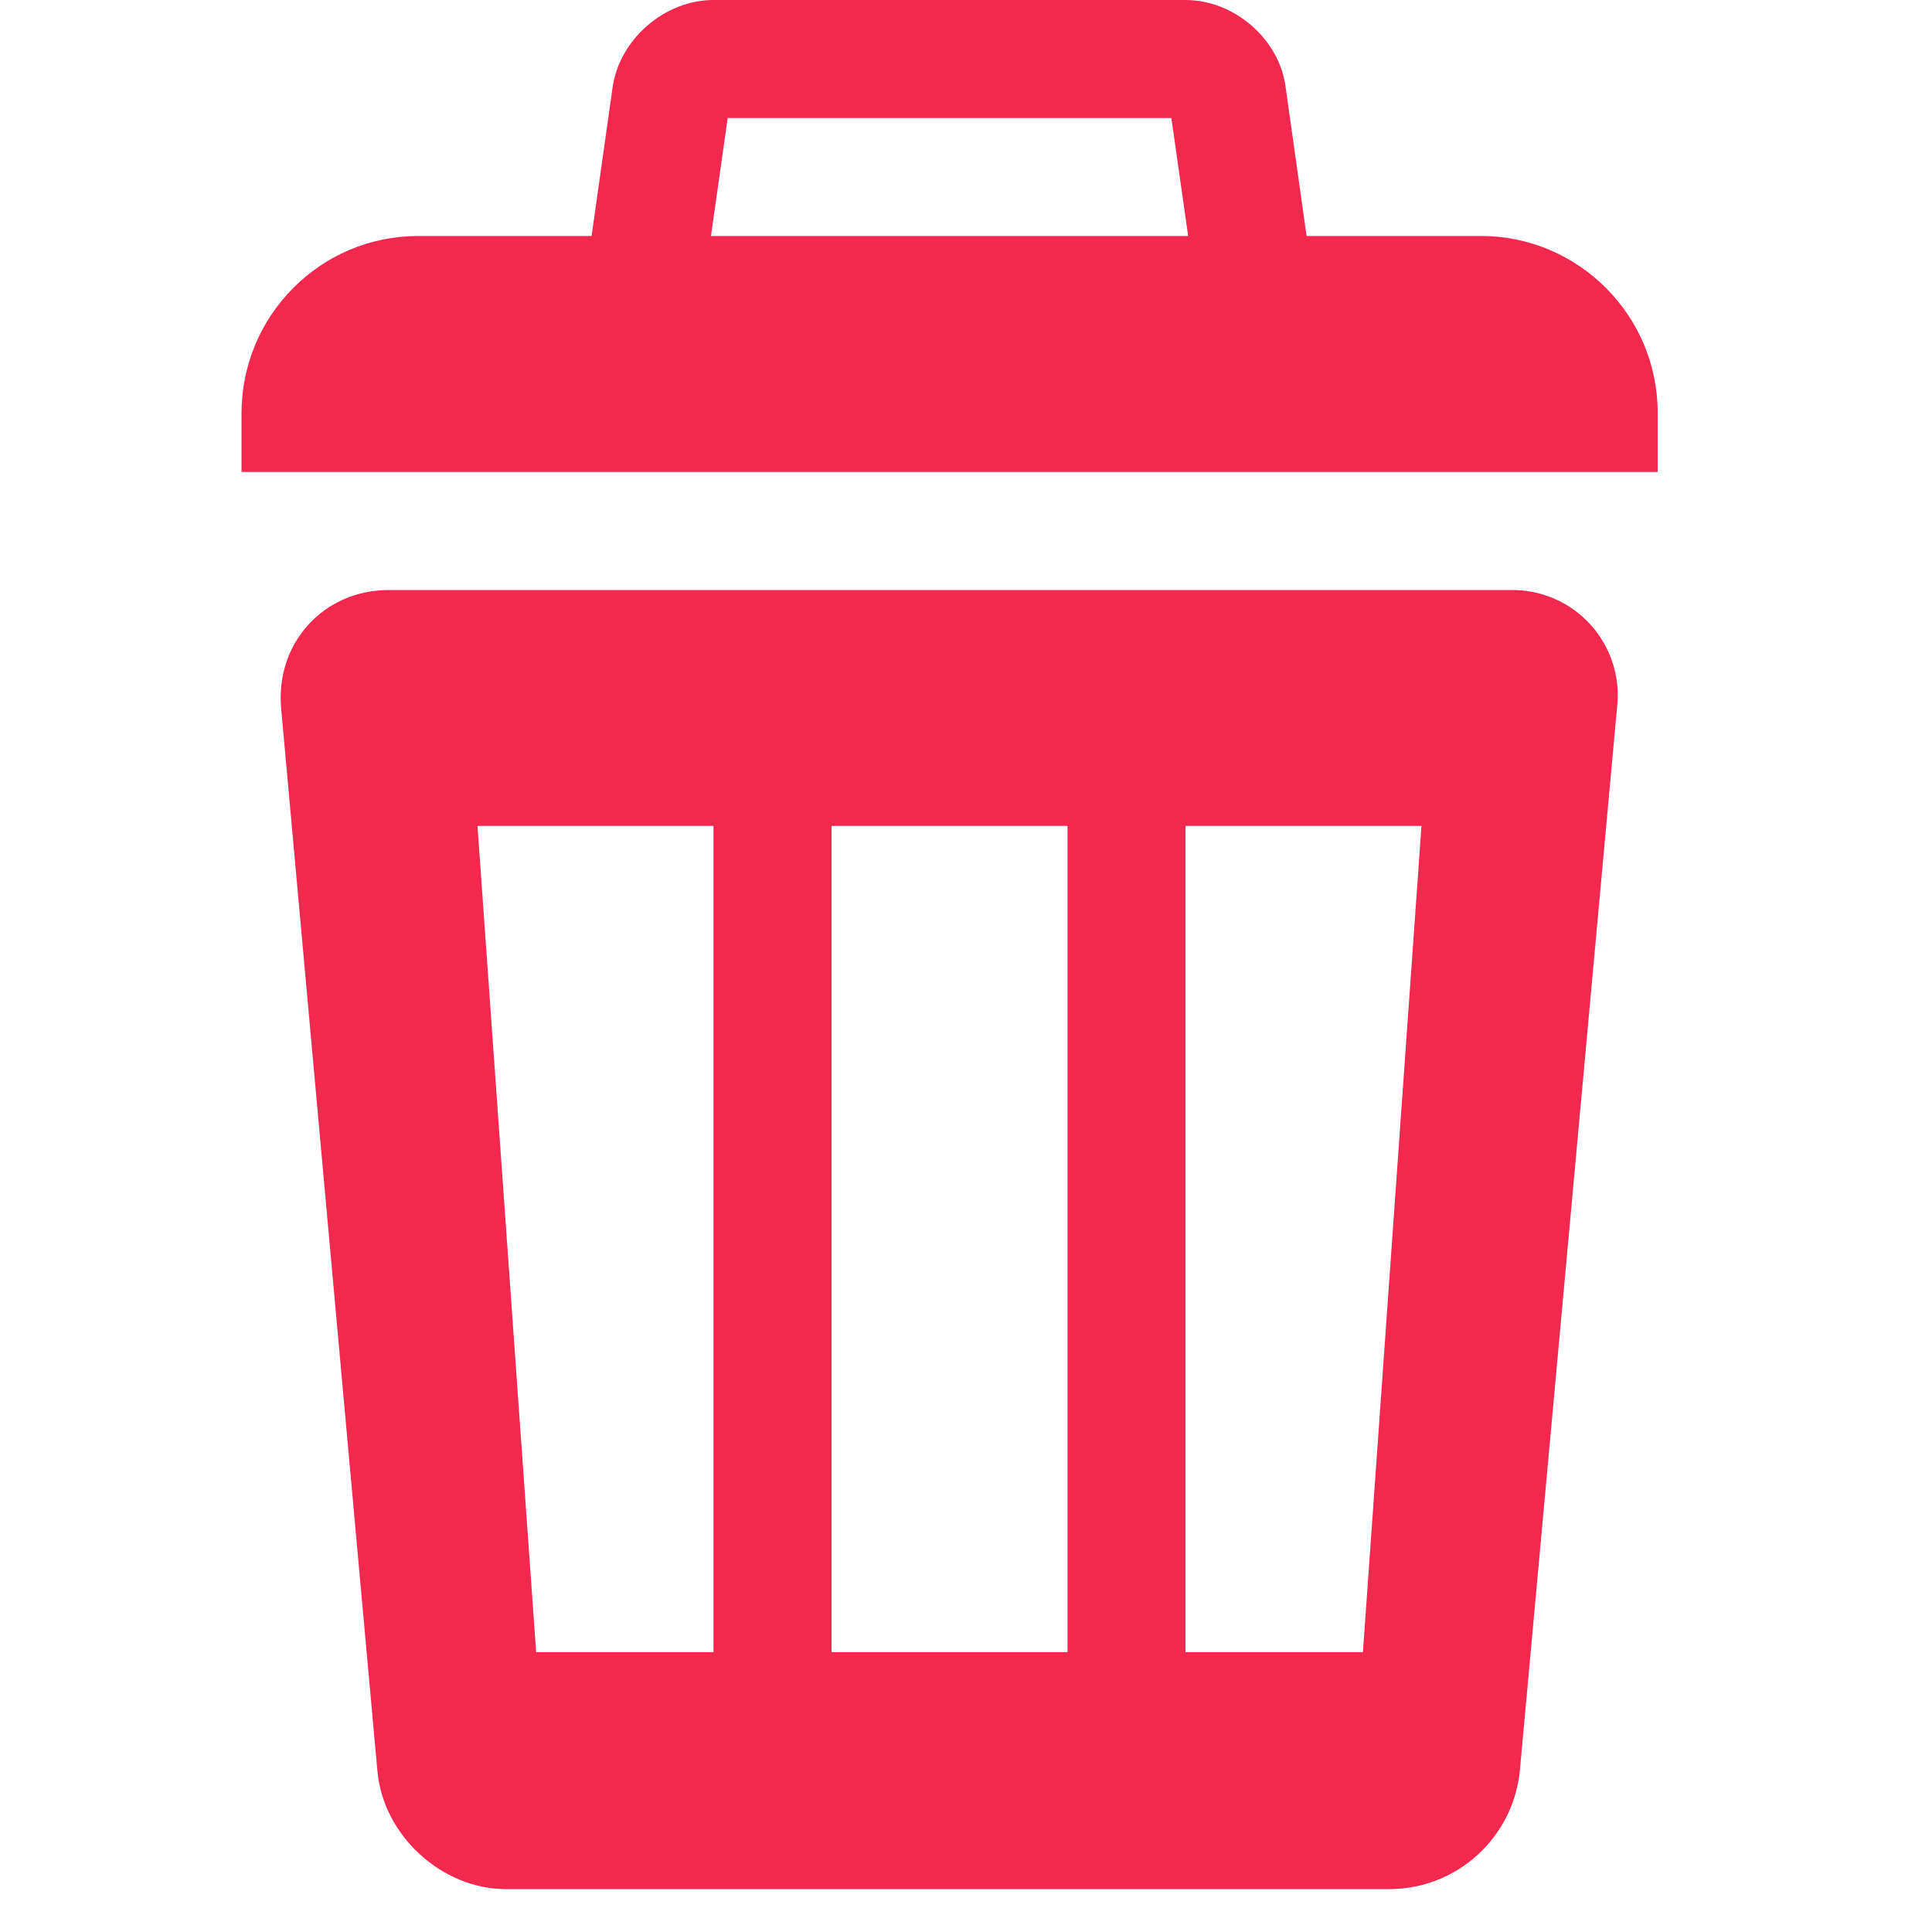
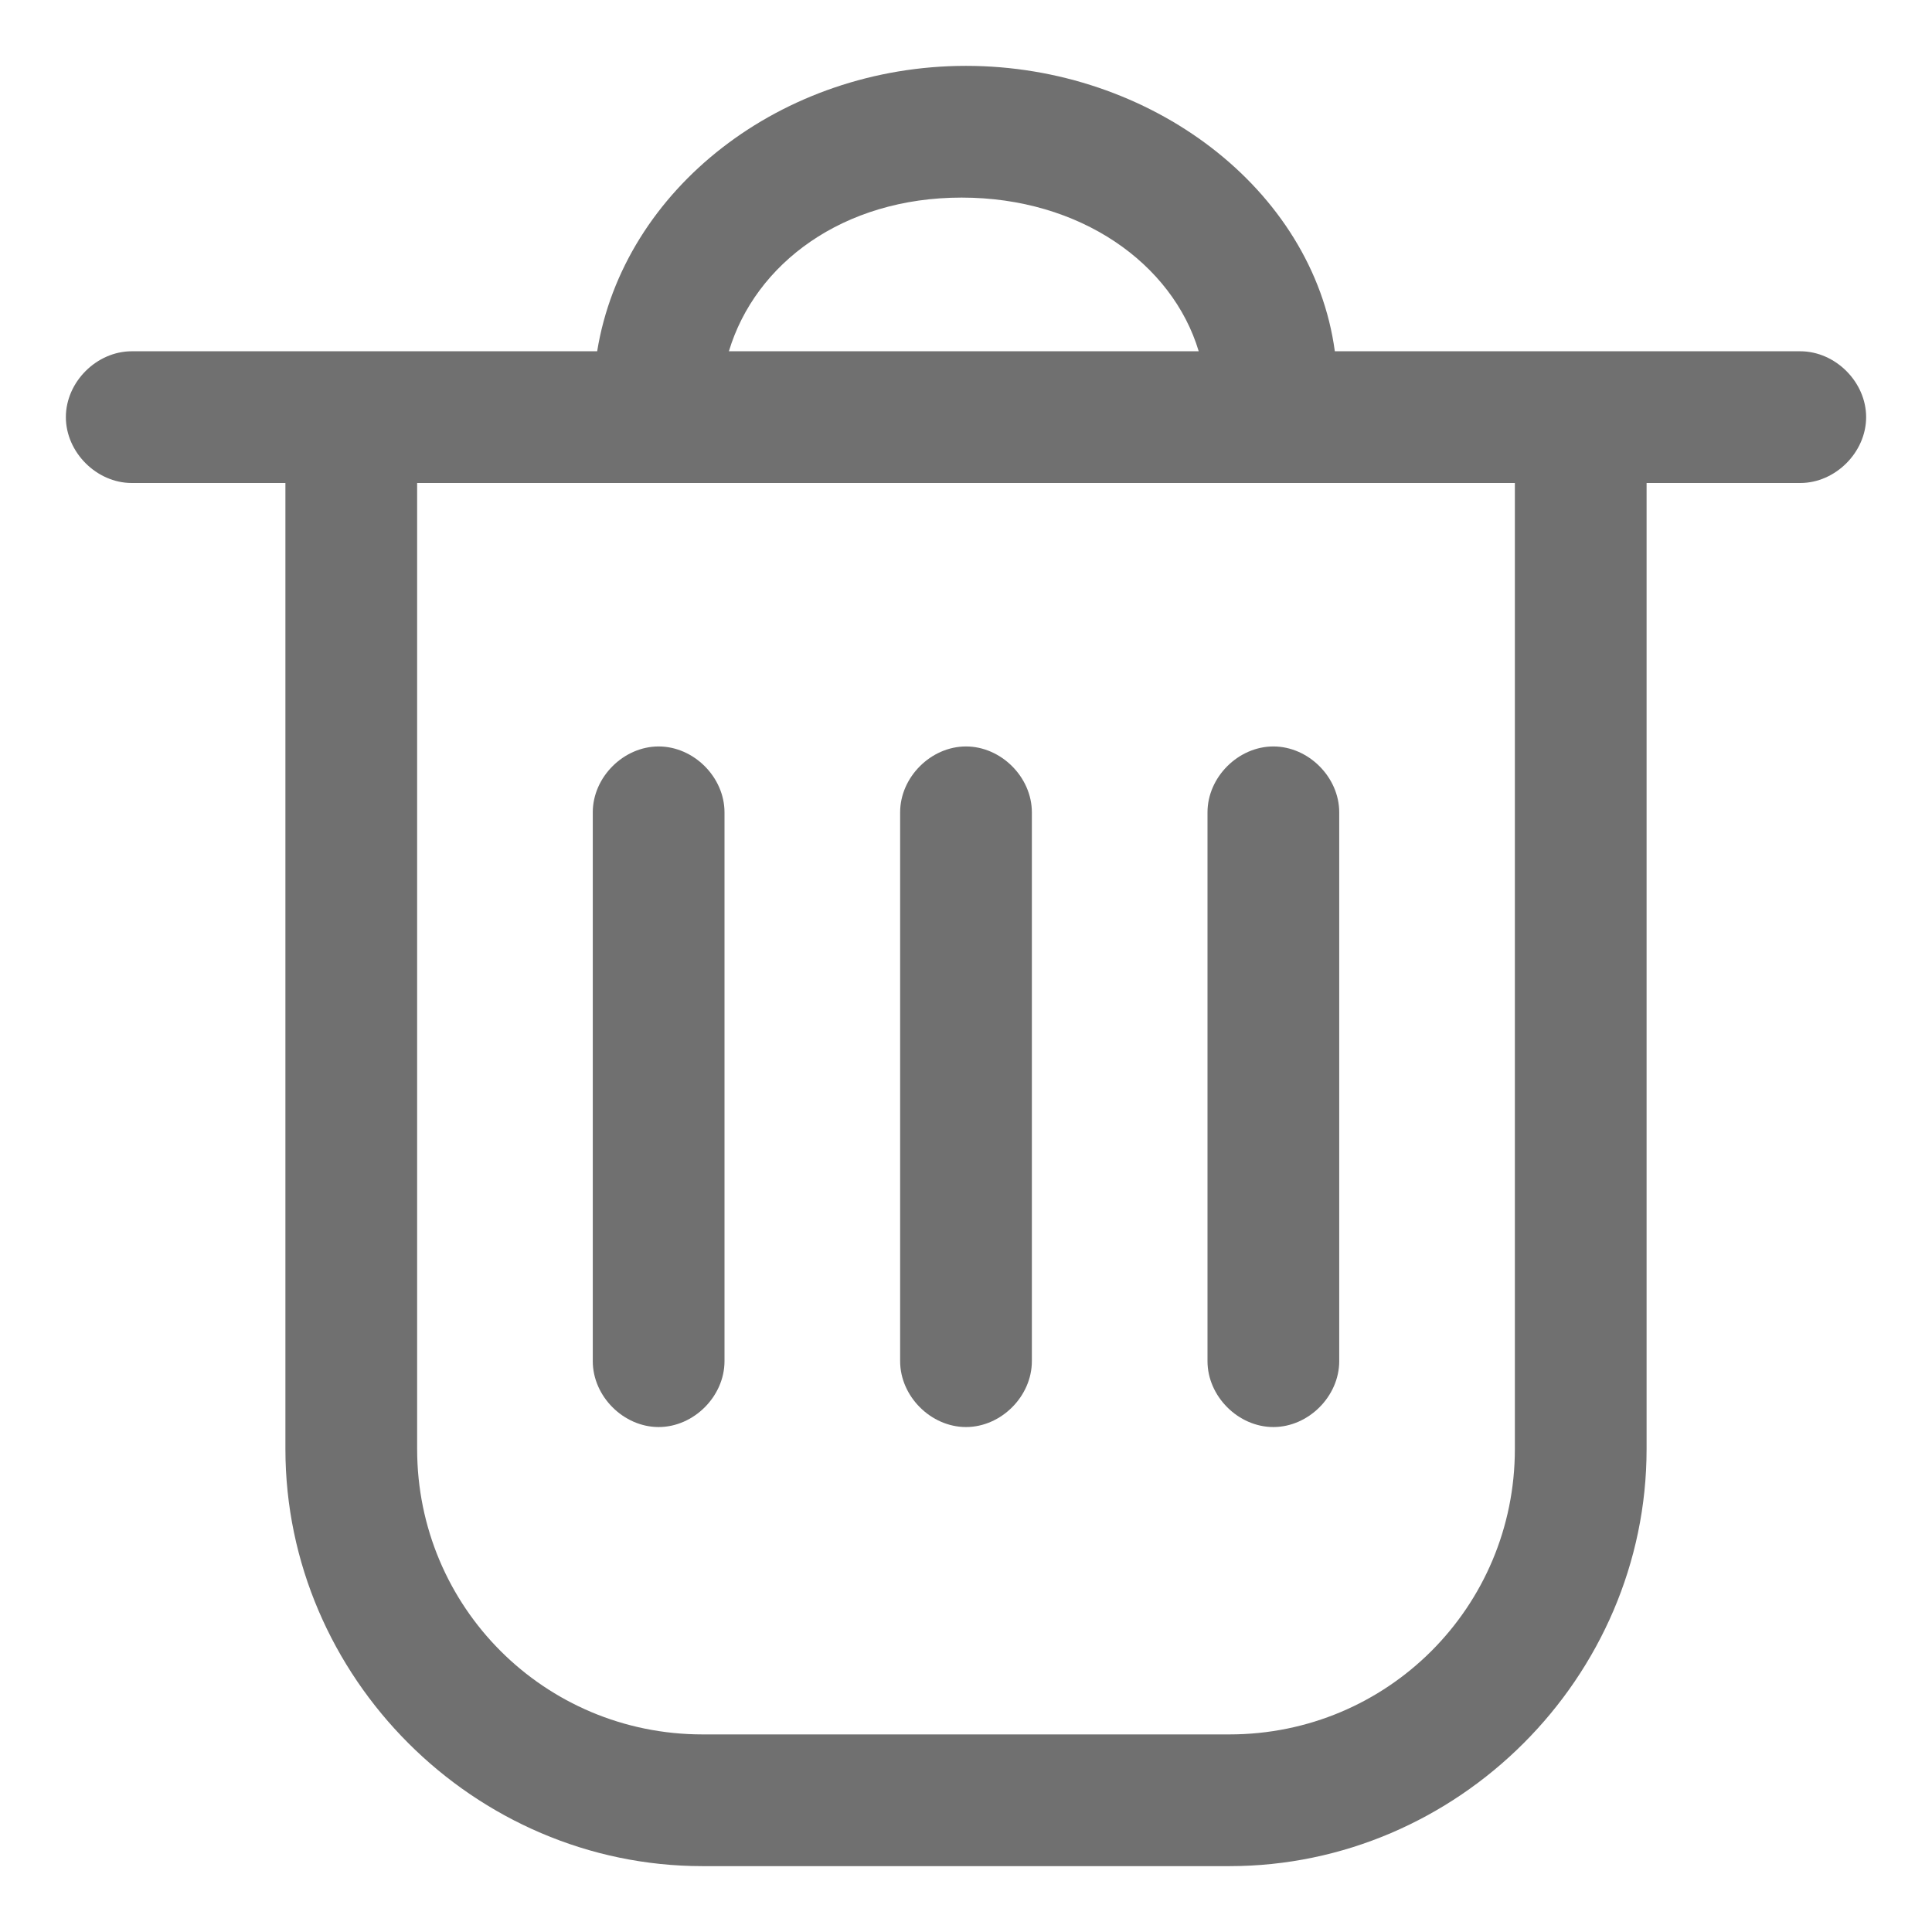
- <svg xmlns="http://www.w3.org/2000/svg" t="1620960898540" class="icon" viewBox="0 0 1024 1024" version="1.1" p-id="94343" width="200" height="200">
+ <svg xmlns="http://www.w3.org/2000/svg" t="1637409455287" class="icon" viewBox="0 0 1024 1024" version="1.1" p-id="54961" width="255" height="255">
  <defs>
    <style type="text/css" />
  </defs>
-   <path d="M784.998 125.082H221.594C169.984 125.082 128 167.117 128 219.187v30.976h750.592v-31.488c0-51.558-42.086-93.594-93.594-93.594zM620.851 62.566L634.88 161.126H371.712l13.978-98.56h235.162zM628.378 0H378.163c-26.01 0-50.022 20.992-53.504 46.541l-18.534 131.072a39.834 39.834 0 0 0 40.55 46.592h312.73c26.01 0 44.032-21.043 40.499-46.592L681.472 46.592C678.4 20.992 654.336 0 628.378 0z m172.134 312.73H206.08C171.52 312.73 146.022 340.736 148.992 375.296l51.046 563.405c3.021 34.048 34.048 62.566 68.096 62.566h469.299a69.632 69.632 0 0 0 68.096-62.566L857.037 375.296a55.808 55.808 0 0 0-56.525-62.566zM378.163 875.674H284.16L253.082 437.76h125.082v437.862z m187.648 0H440.73V437.76h125.082v437.862z m156.672 0H628.326V437.76h125.082l-31.027 437.862z" fill="#F2284F" p-id="94344" />
+   <path d="M314.182 430.545c0-18.618 16.291-34.909 34.909-34.909s34.909 16.291 34.909 34.909V721.455c0 18.618-16.291 34.909-34.909 34.909s-34.909-16.291-34.909-34.909V430.545z m325.818 0c0-18.618 16.291-34.909 34.909-34.909s34.909 16.291 34.909 34.909V721.455c0 18.618-16.291 34.909-34.909 34.909s-34.909-16.291-34.909-34.909V430.545z m-162.909 0c0-18.618 16.291-34.909 34.909-34.909s34.909 16.291 34.909 34.909V721.455c0 18.618-16.291 34.909-34.909 34.909s-34.909-16.291-34.909-34.909V430.545z m325.818-174.545h-581.818v512c0 83.782 67.491 151.273 151.273 151.273h279.273c83.782 0 151.273-67.491 151.273-151.273V256zM386.327 186.182h249.018c-13.964-46.545-62.836-81.455-125.673-81.455S400.291 139.636 386.327 186.182z m-69.818 0c13.964-86.109 97.745-151.273 195.491-151.273s183.855 65.164 195.491 151.273H954.182c18.618 0 34.909 16.291 34.909 34.909S972.8 256 954.182 256h-81.455v512c0 121.018-100.073 221.091-221.091 221.091H372.364c-121.018 0-221.091-100.073-221.091-221.091V256H69.818c-18.618 0-34.909-16.291-34.909-34.909S51.2 186.182 69.818 186.182h246.691z" fill="#707070" p-id="54962" />
</svg>
